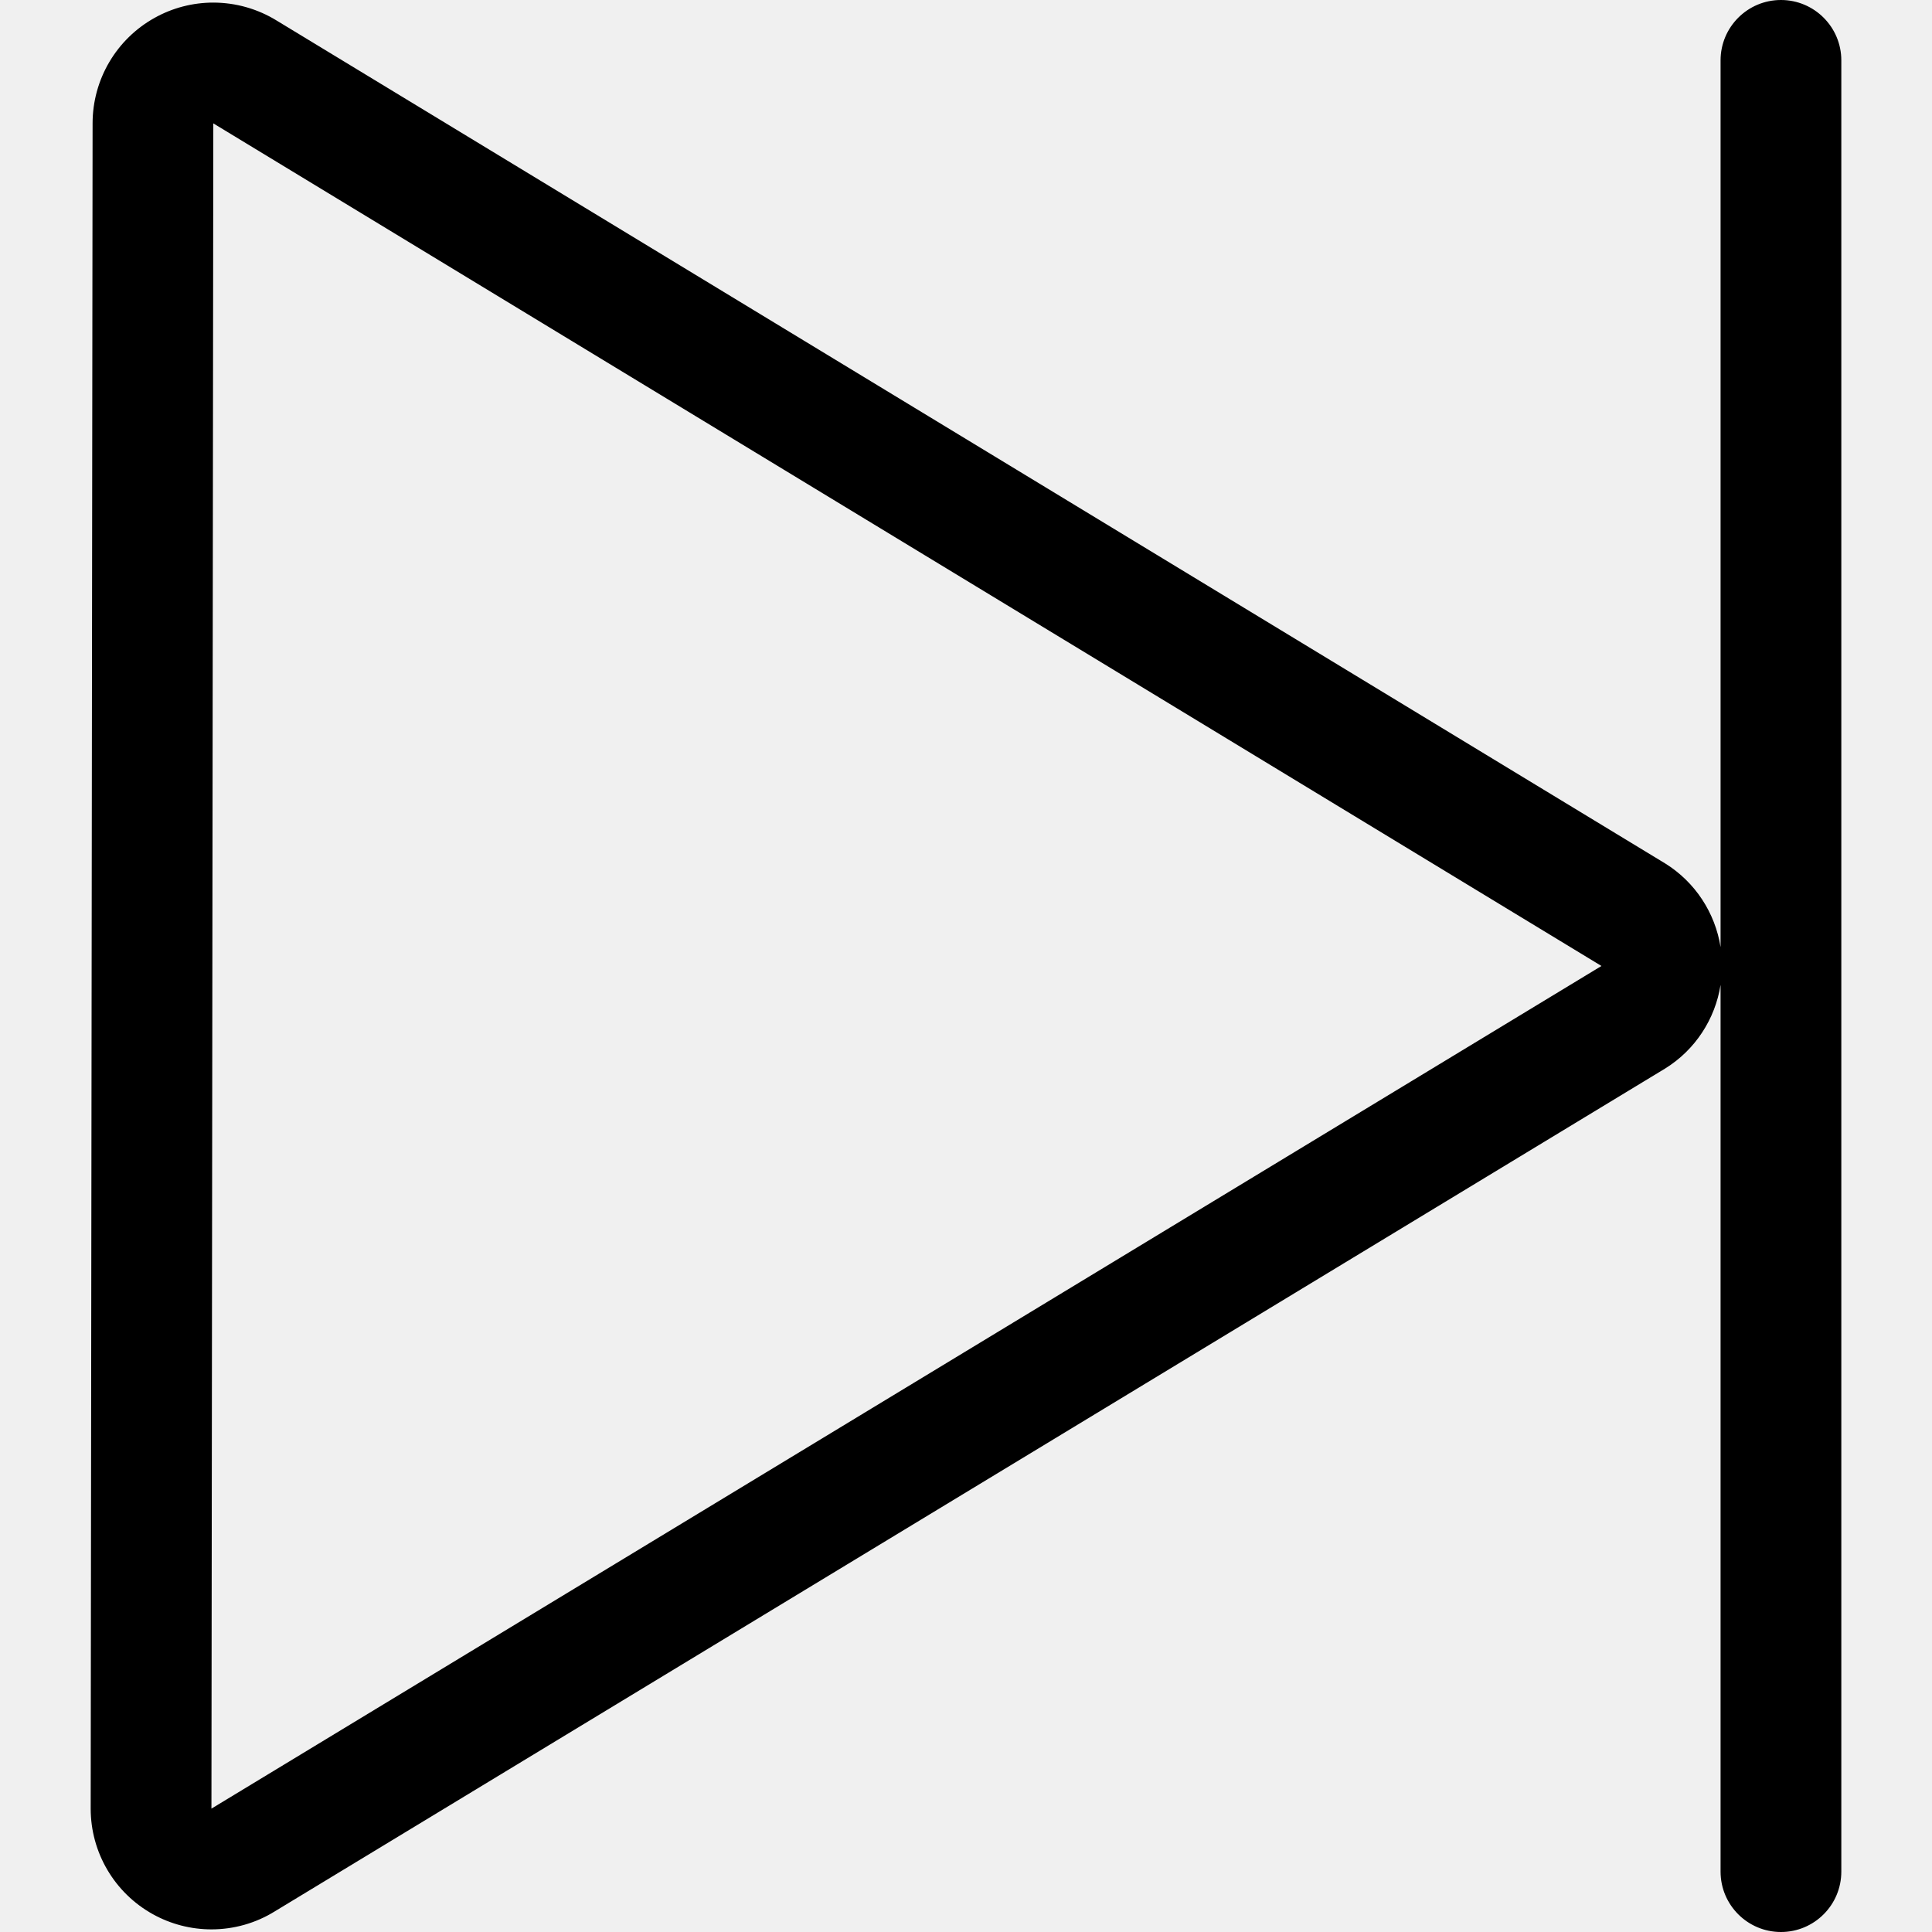
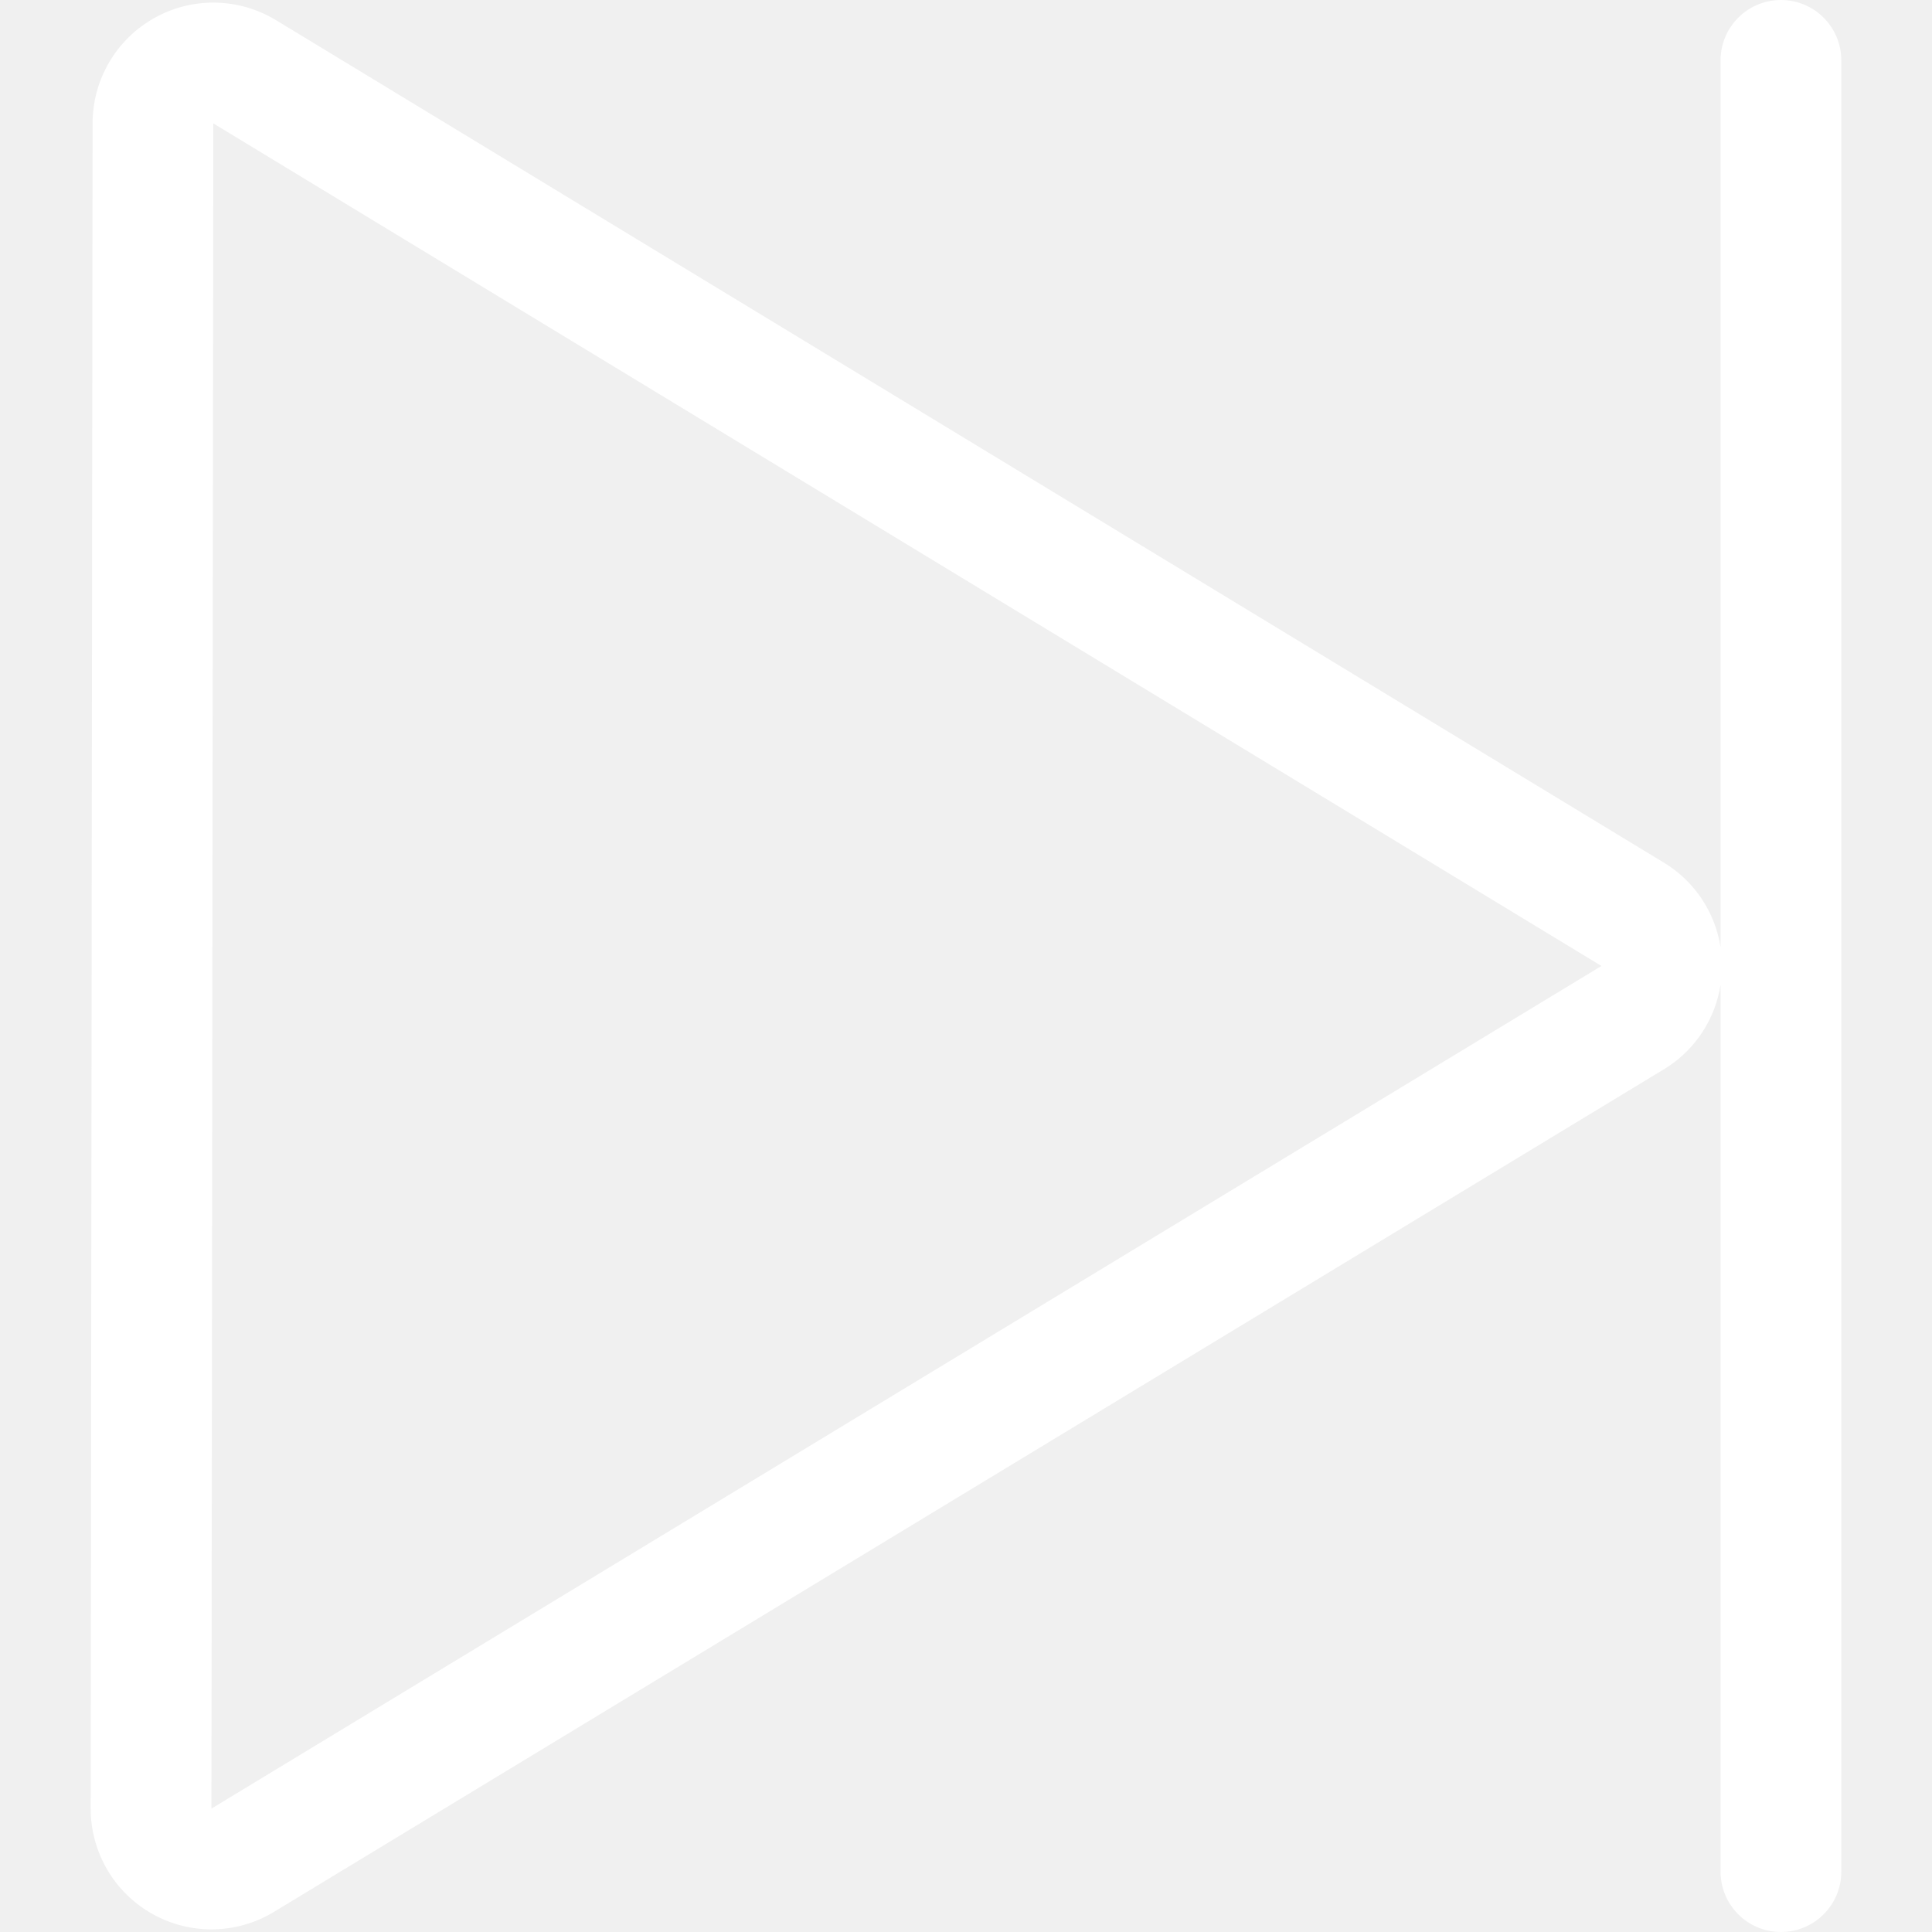
- <svg xmlns="http://www.w3.org/2000/svg" width="24px" height="24px" viewBox="0 0 1024 1024">
+ <svg xmlns="http://www.w3.org/2000/svg" fill="white" width="24px" height="24px" viewBox="0 0 1024 1024">
  <path d="M943.936 0c-17.664 0-31.998 14.338-31.998 32.002v470c-2.88-18.192-13.44-34.465-29.375-44.37L146.851 11.026a64.147 64.147 0 0 0-33.776-9.649A63.765 63.765 0 0 0 81.987 9.44c-20.32 11.28-32.912 32.704-32.912 55.936l-1.008 893.232a63.958 63.958 0 0 0 32.912 55.937 63.933 63.933 0 0 0 31.087 8.064c11.712 0 23.471-3.215 33.775-9.664l736.72-446.608c15.936-9.872 26.495-26.16 29.375-44.352V992c0 17.664 14.336 32 32 32s32-14.336 32-32V32c0-17.664-14.32-32-32-32.001zM112.065 958.61l.992-893.216 735.744 446.592z" />
</svg>
